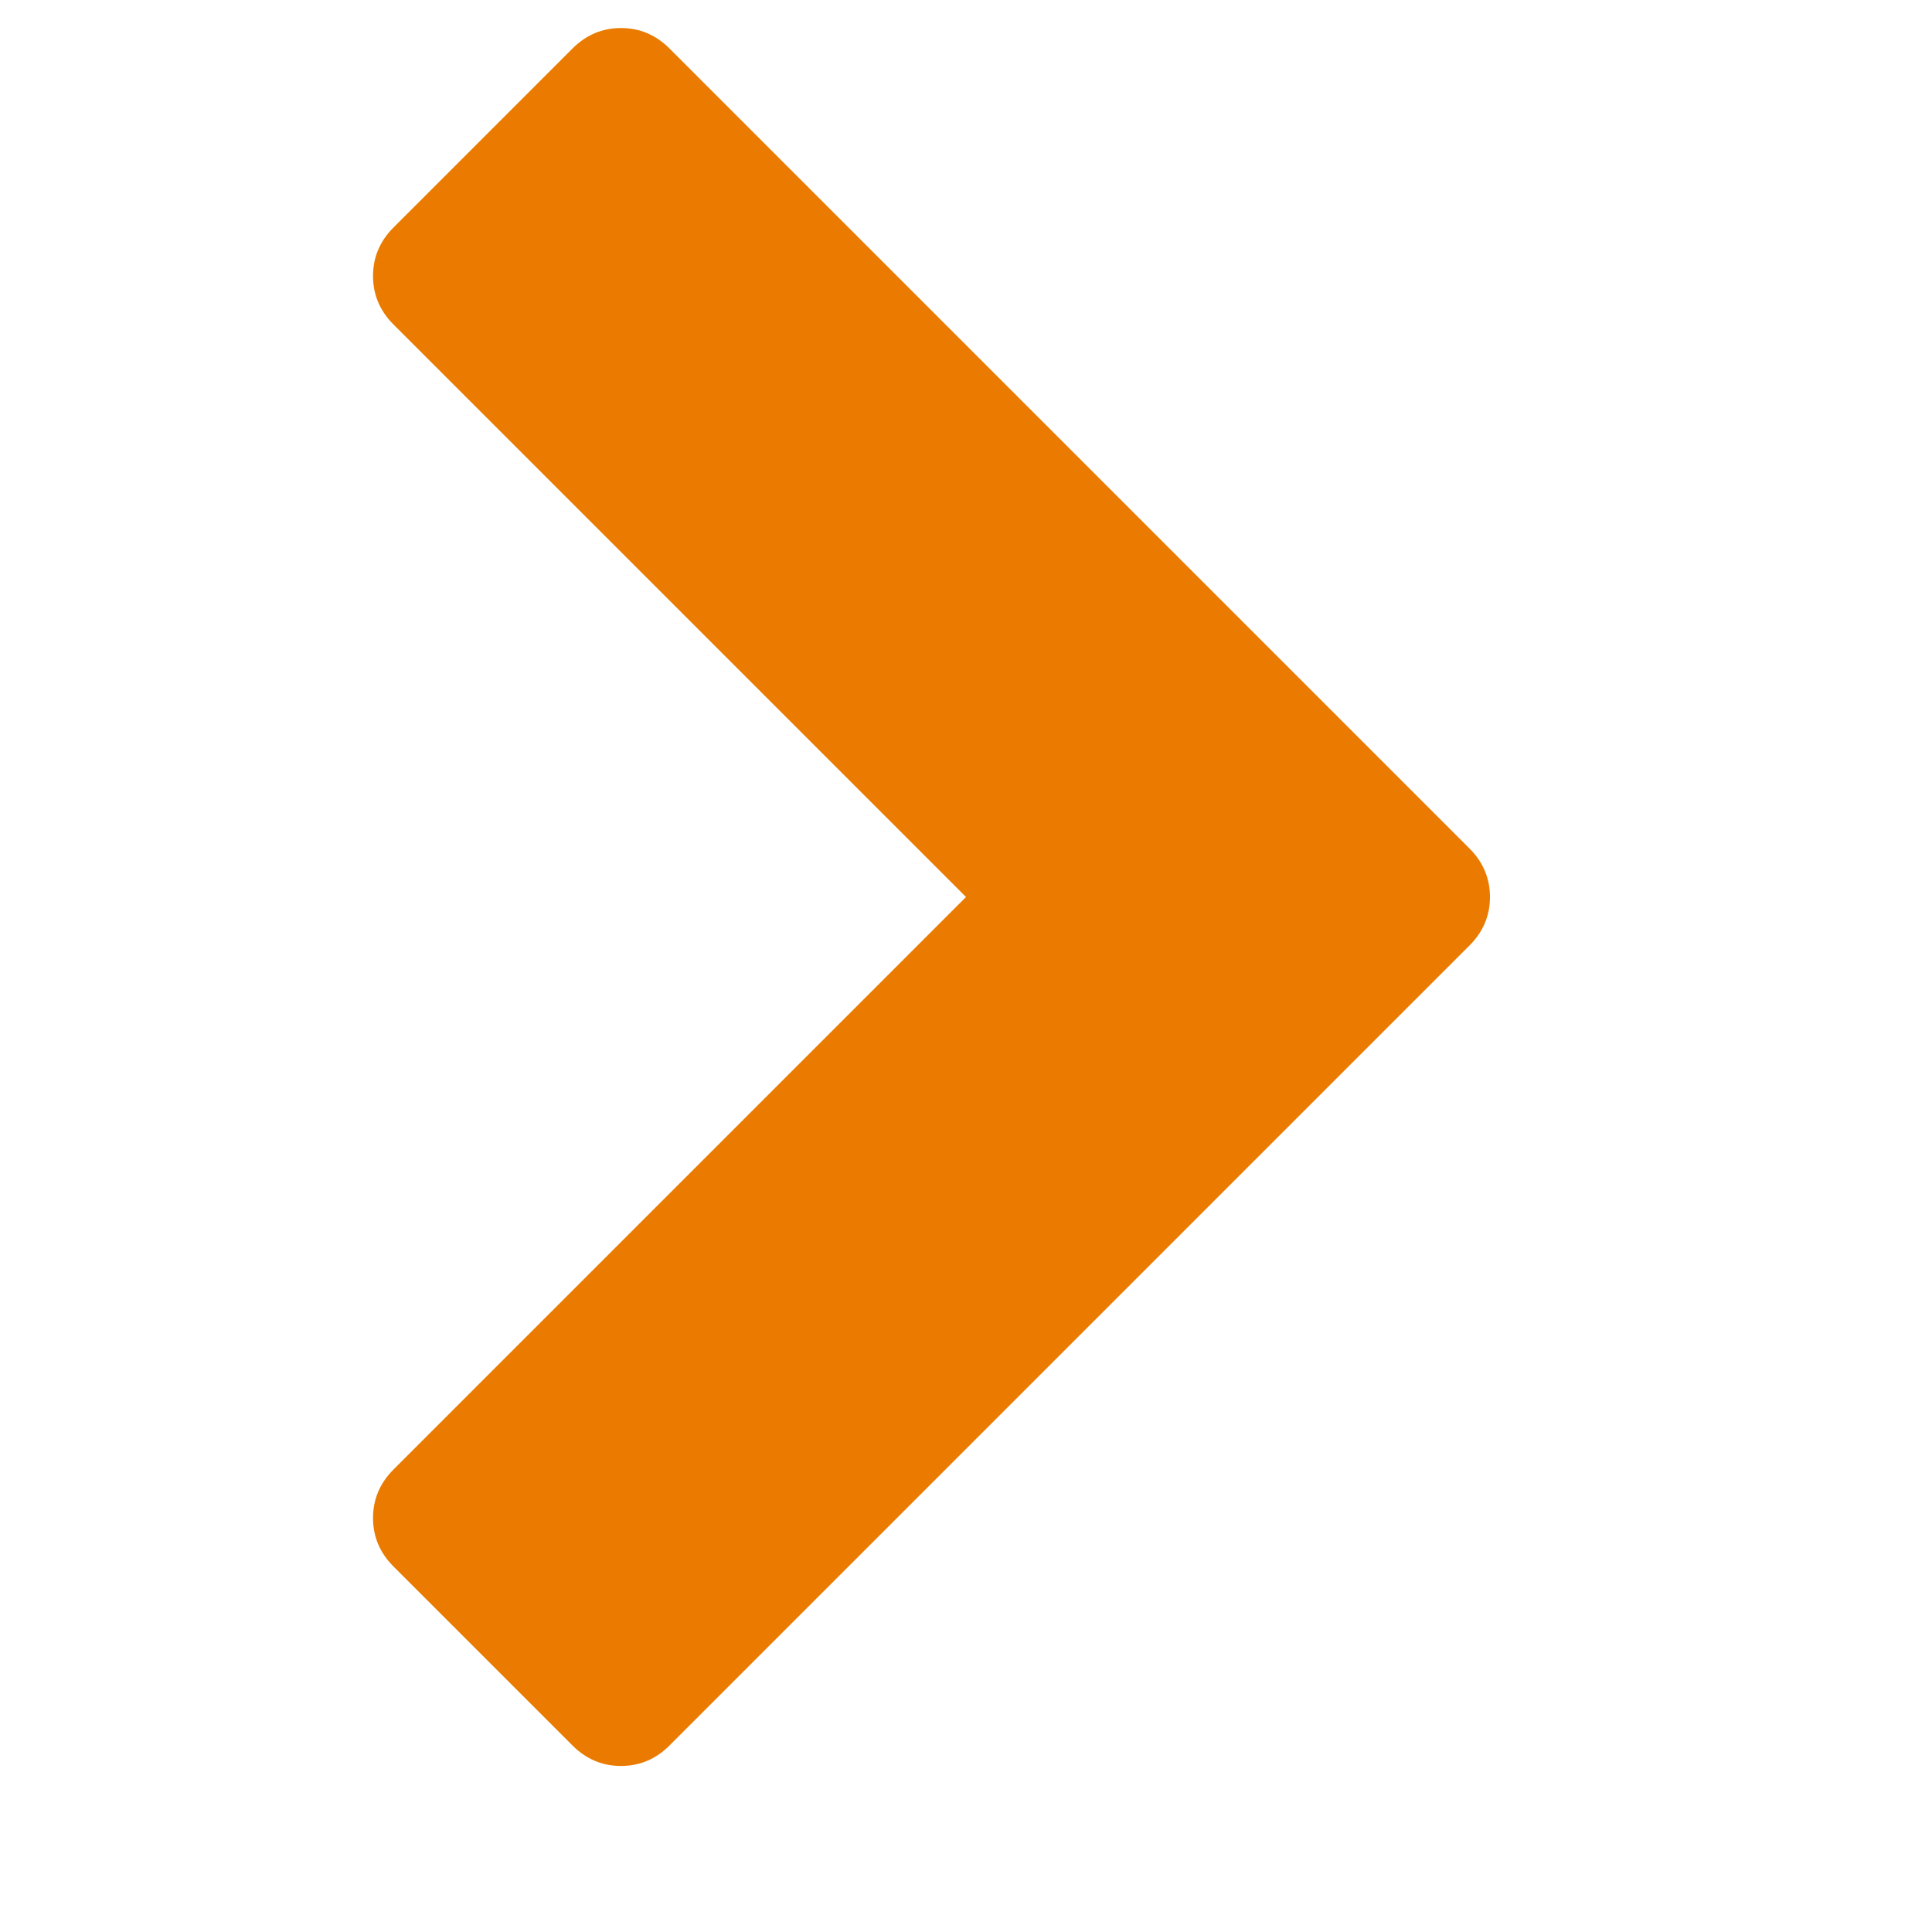
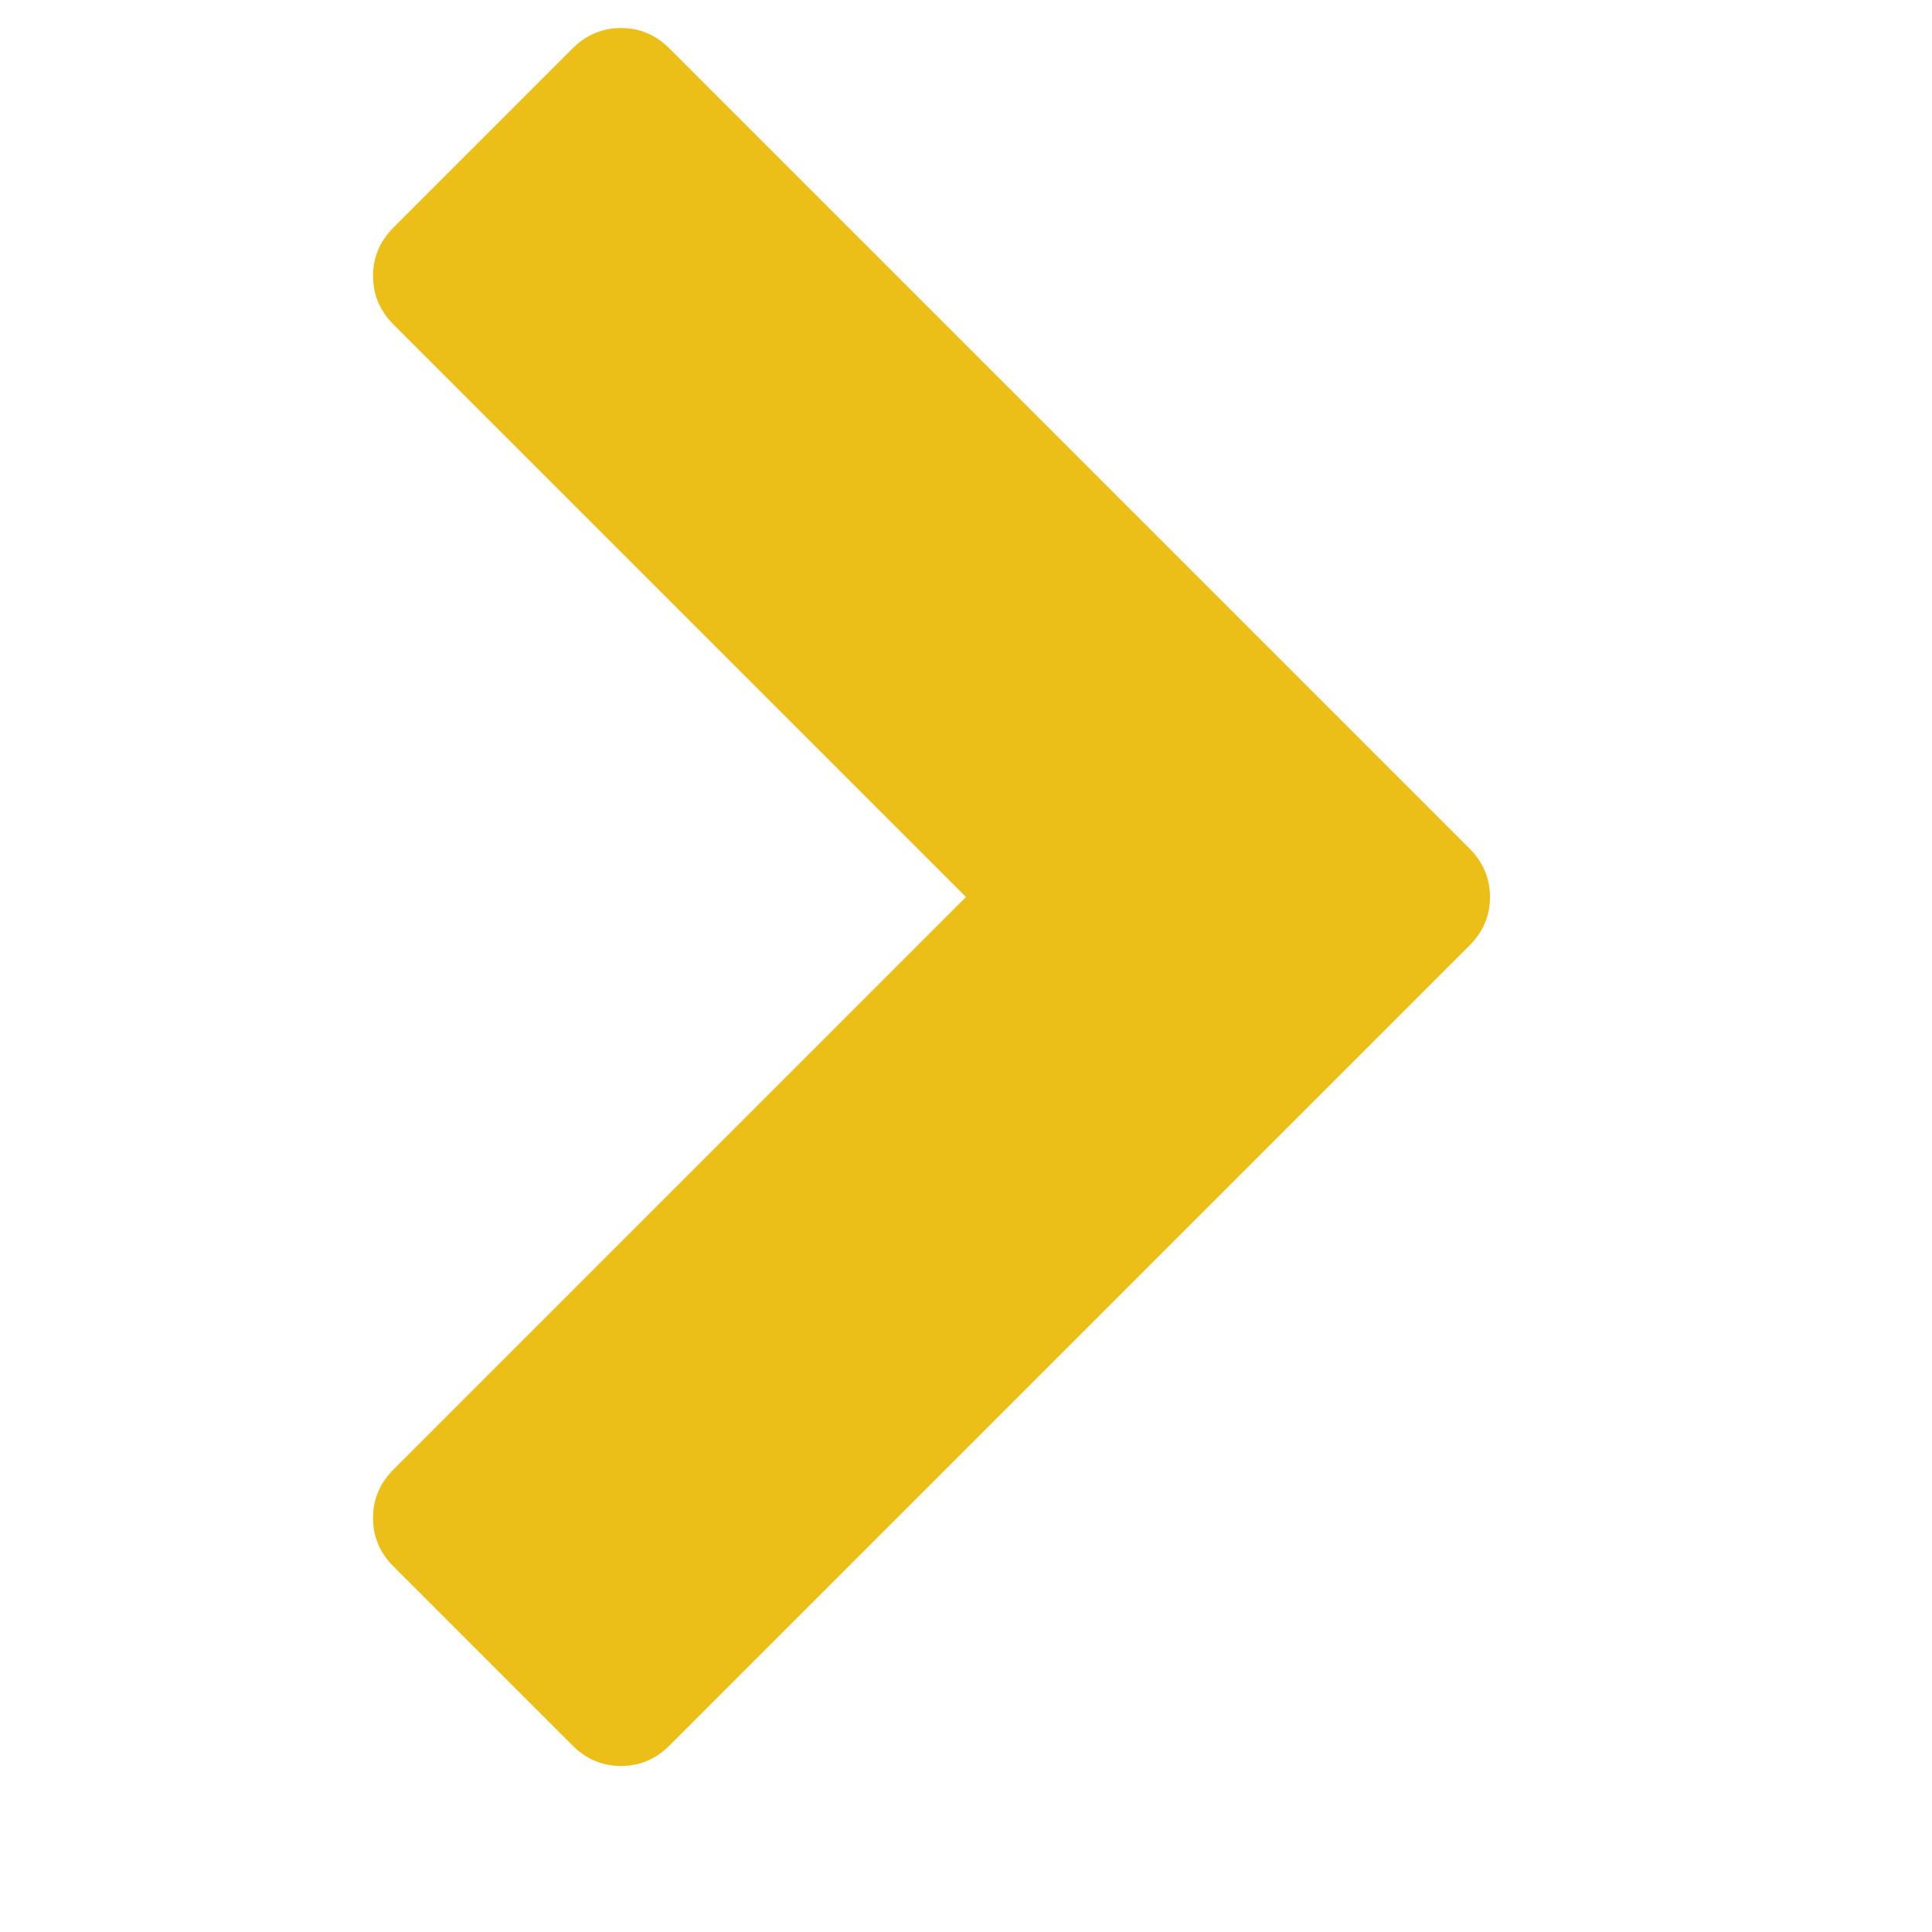
- <svg xmlns="http://www.w3.org/2000/svg" width="1792" height="1792" viewBox="0 0 1792 1792" fill="#ea7b00">
+ <svg xmlns="http://www.w3.org/2000/svg" width="1792" height="1792" viewBox="0 0 1792 1792" fill="#ecbe18">
  <path d="M1363 877l-742 742q-19 19-45 19t-45-19l-166-166q-19-19-19-45t19-45l531-531-531-531q-19-19-19-45t19-45l166-166q19-19 45-19t45 19l742 742q19 19 19 45t-19 45z" />
</svg>
